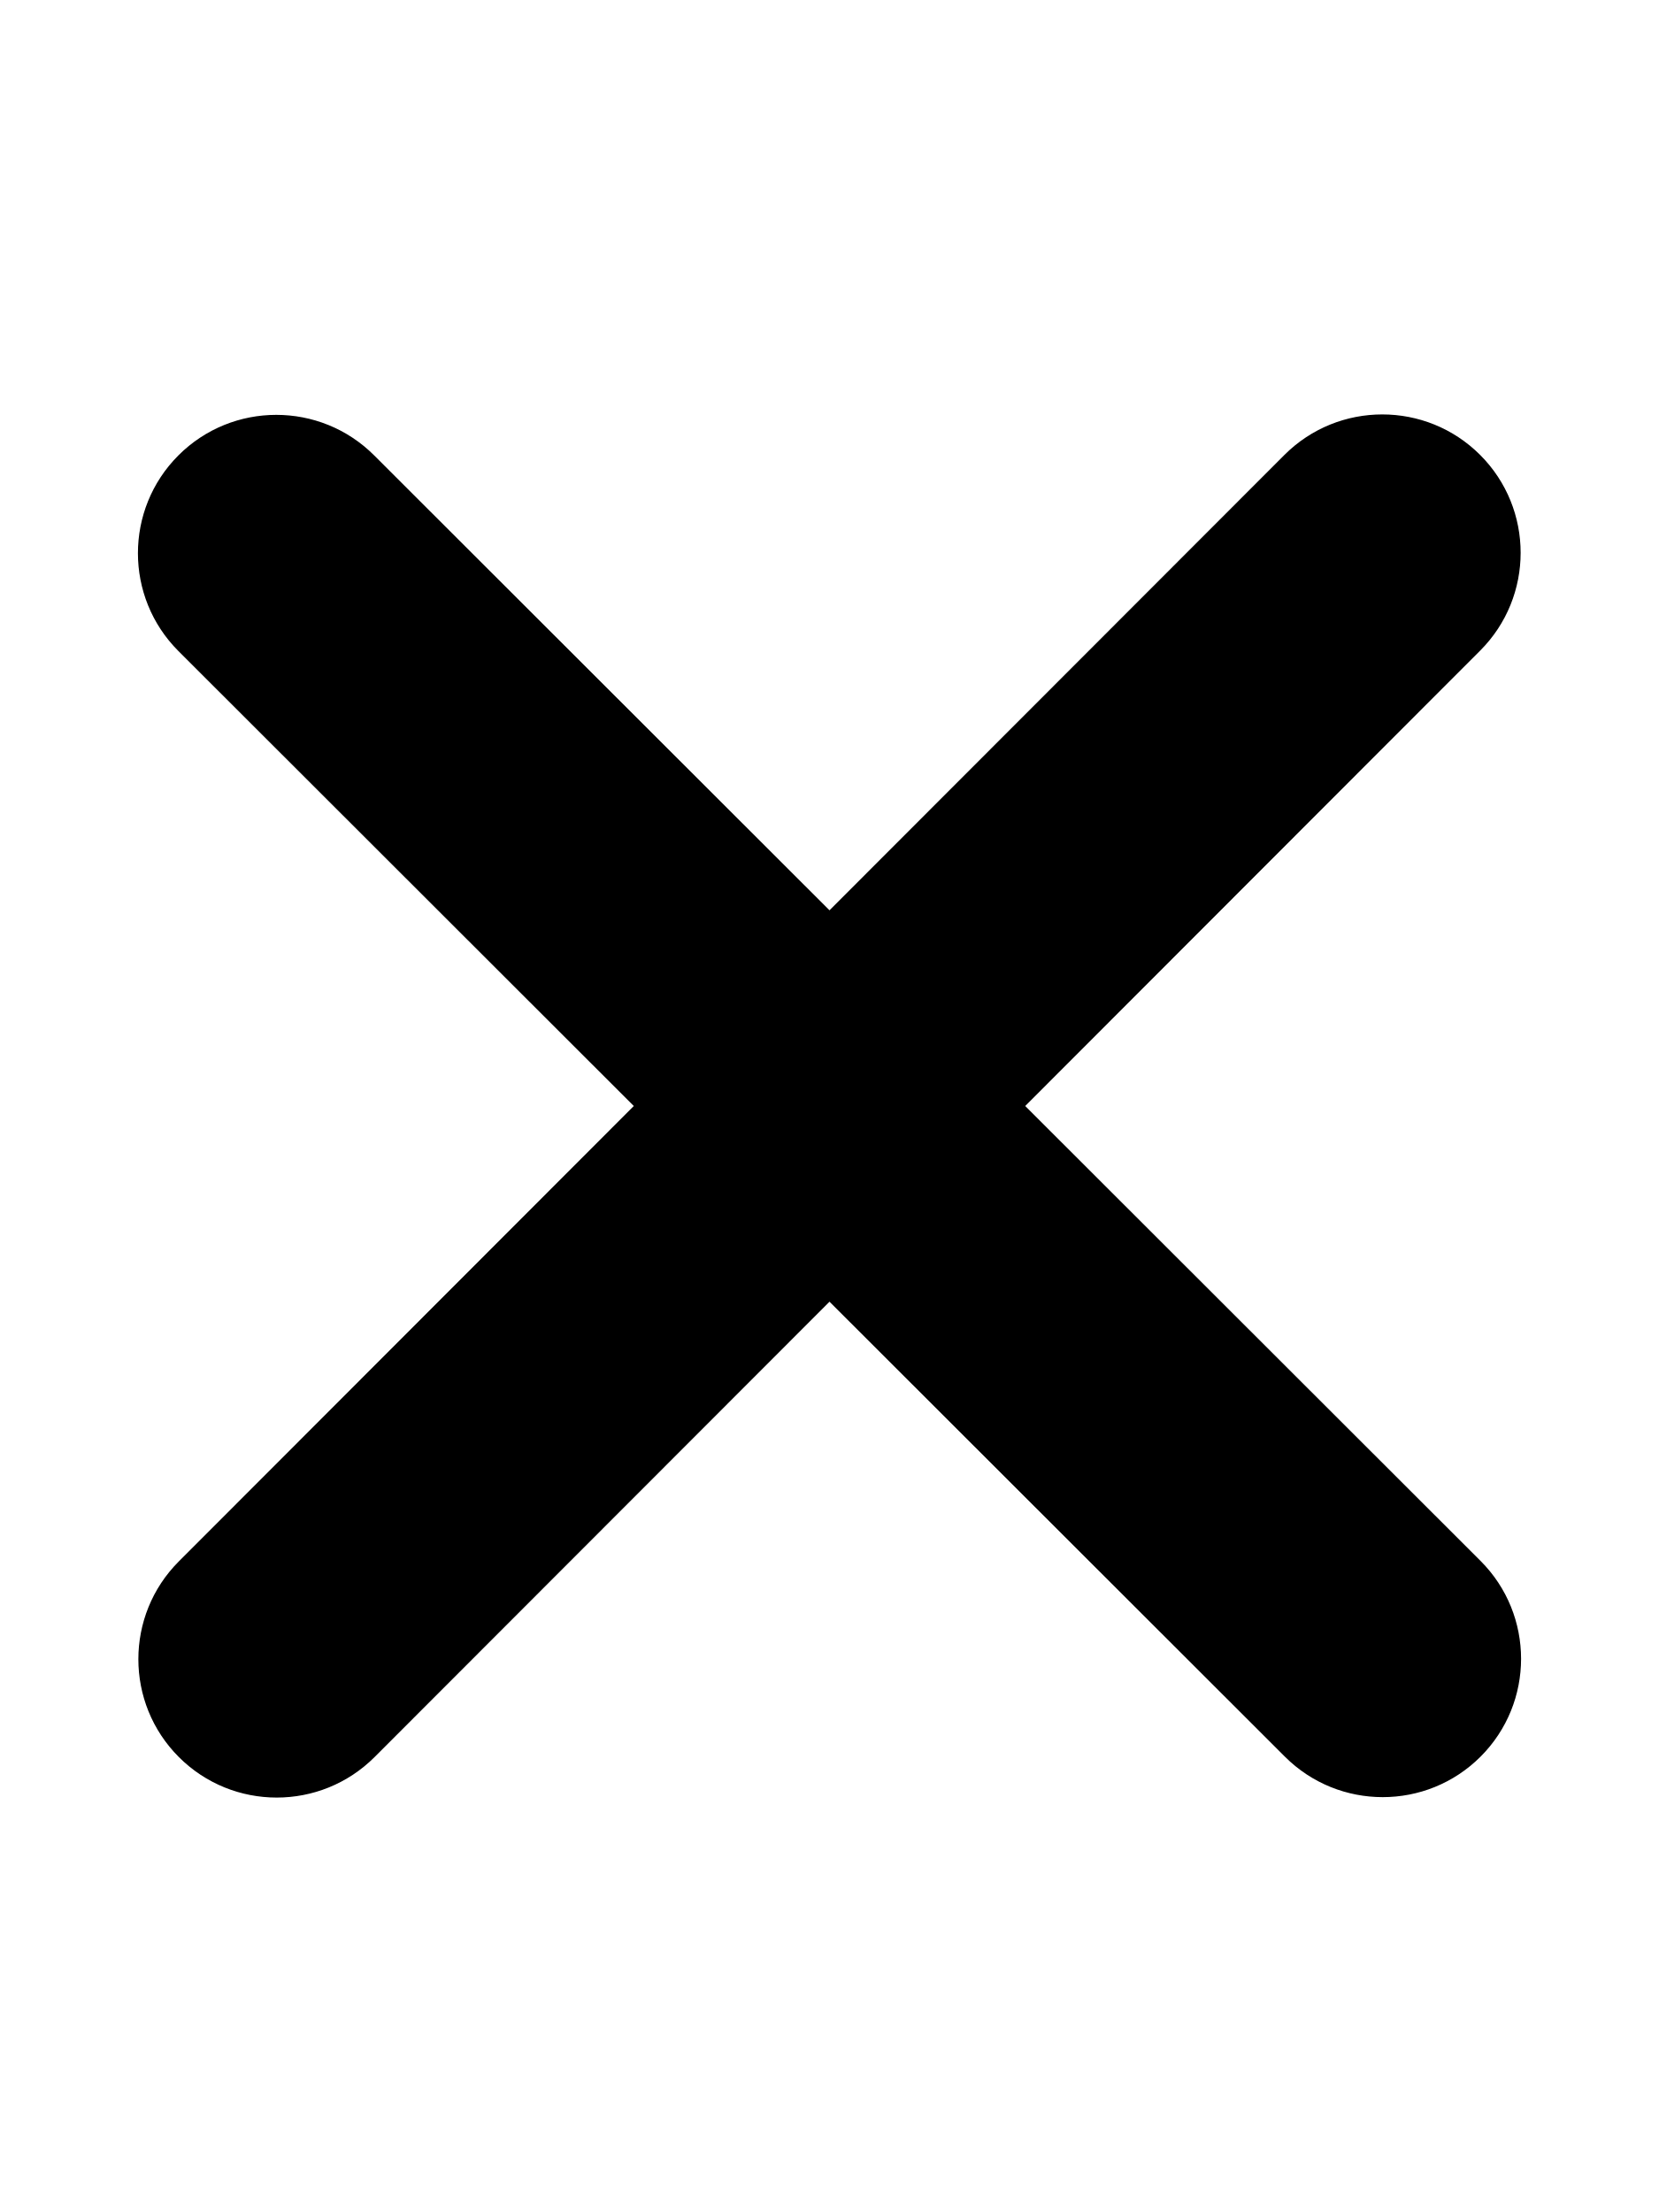
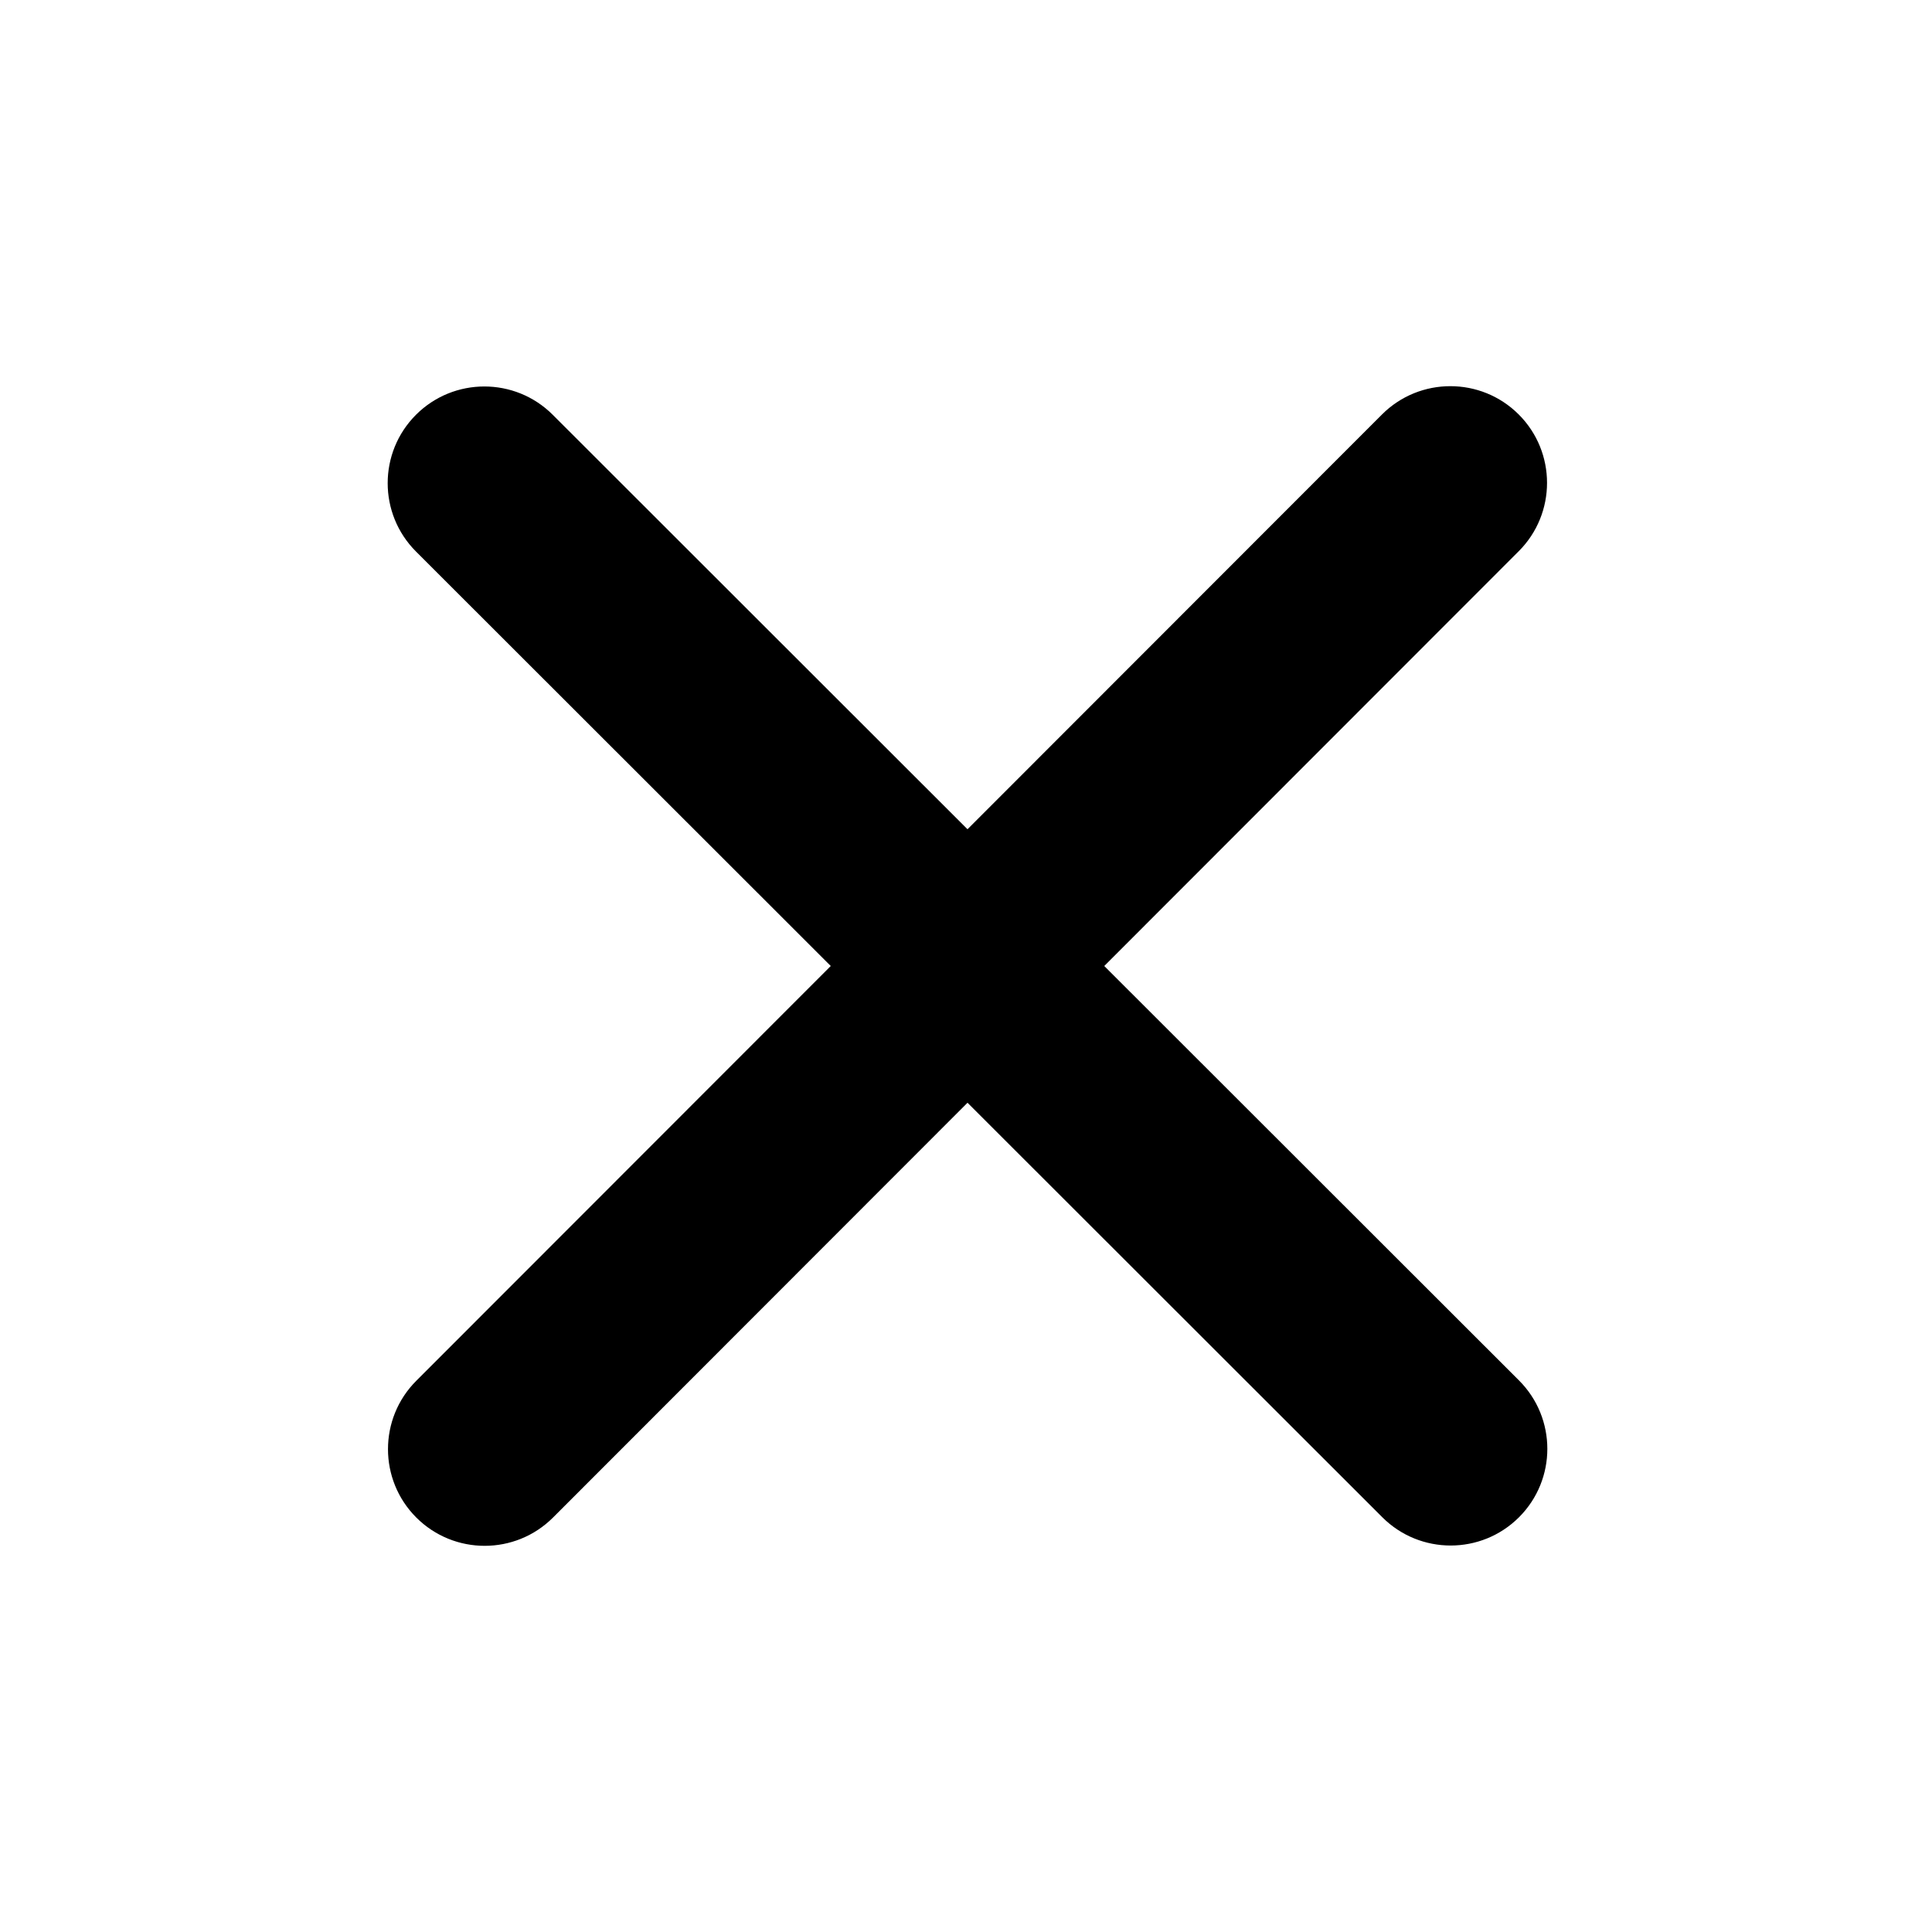
- <svg xmlns="http://www.w3.org/2000/svg" viewBox="0 0 384 512" fill="currentColor">
-   <path d="M342.6 150.6c12.5-12.5 12.5-32.8 0-45.3s-32.8-12.5-45.3 0L192 210.7 86.6 105.4c-12.5-12.5-32.8-12.5-45.3 0s-12.5 32.8 0 45.3L146.7 256 41.4 361.4c-12.5 12.5-12.5 32.8 0 45.3s32.8 12.5 45.3 0L192 301.3 297.4 406.6c12.5 12.5 32.8 12.5 45.3 0s12.5-32.8 0-45.3L237.3 256 342.6 150.6z" />
+ <svg xmlns="http://www.w3.org/2000/svg" viewBox="0 0 640 640" fill="currentColor">
+   <path fill="currentColor" d="M183.1 137.4C170.6 124.9 150.3 124.9 137.8 137.4C125.3 149.9 125.3 170.2 137.8 182.7L275.2 320L137.9 457.4C125.4 469.9 125.4 490.2 137.9 502.7C150.4 515.2 170.7 515.2 183.2 502.7L320.5 365.3L457.9 502.6C470.4 515.1 490.7 515.1 503.2 502.6C515.7 490.1 515.7 469.8 503.2 457.3L365.8 320L503.1 182.6C515.6 170.1 515.6 149.8 503.1 137.3C490.6 124.8 470.3 124.8 457.8 137.3L320.5 274.7L183.1 137.4z" />
</svg>
